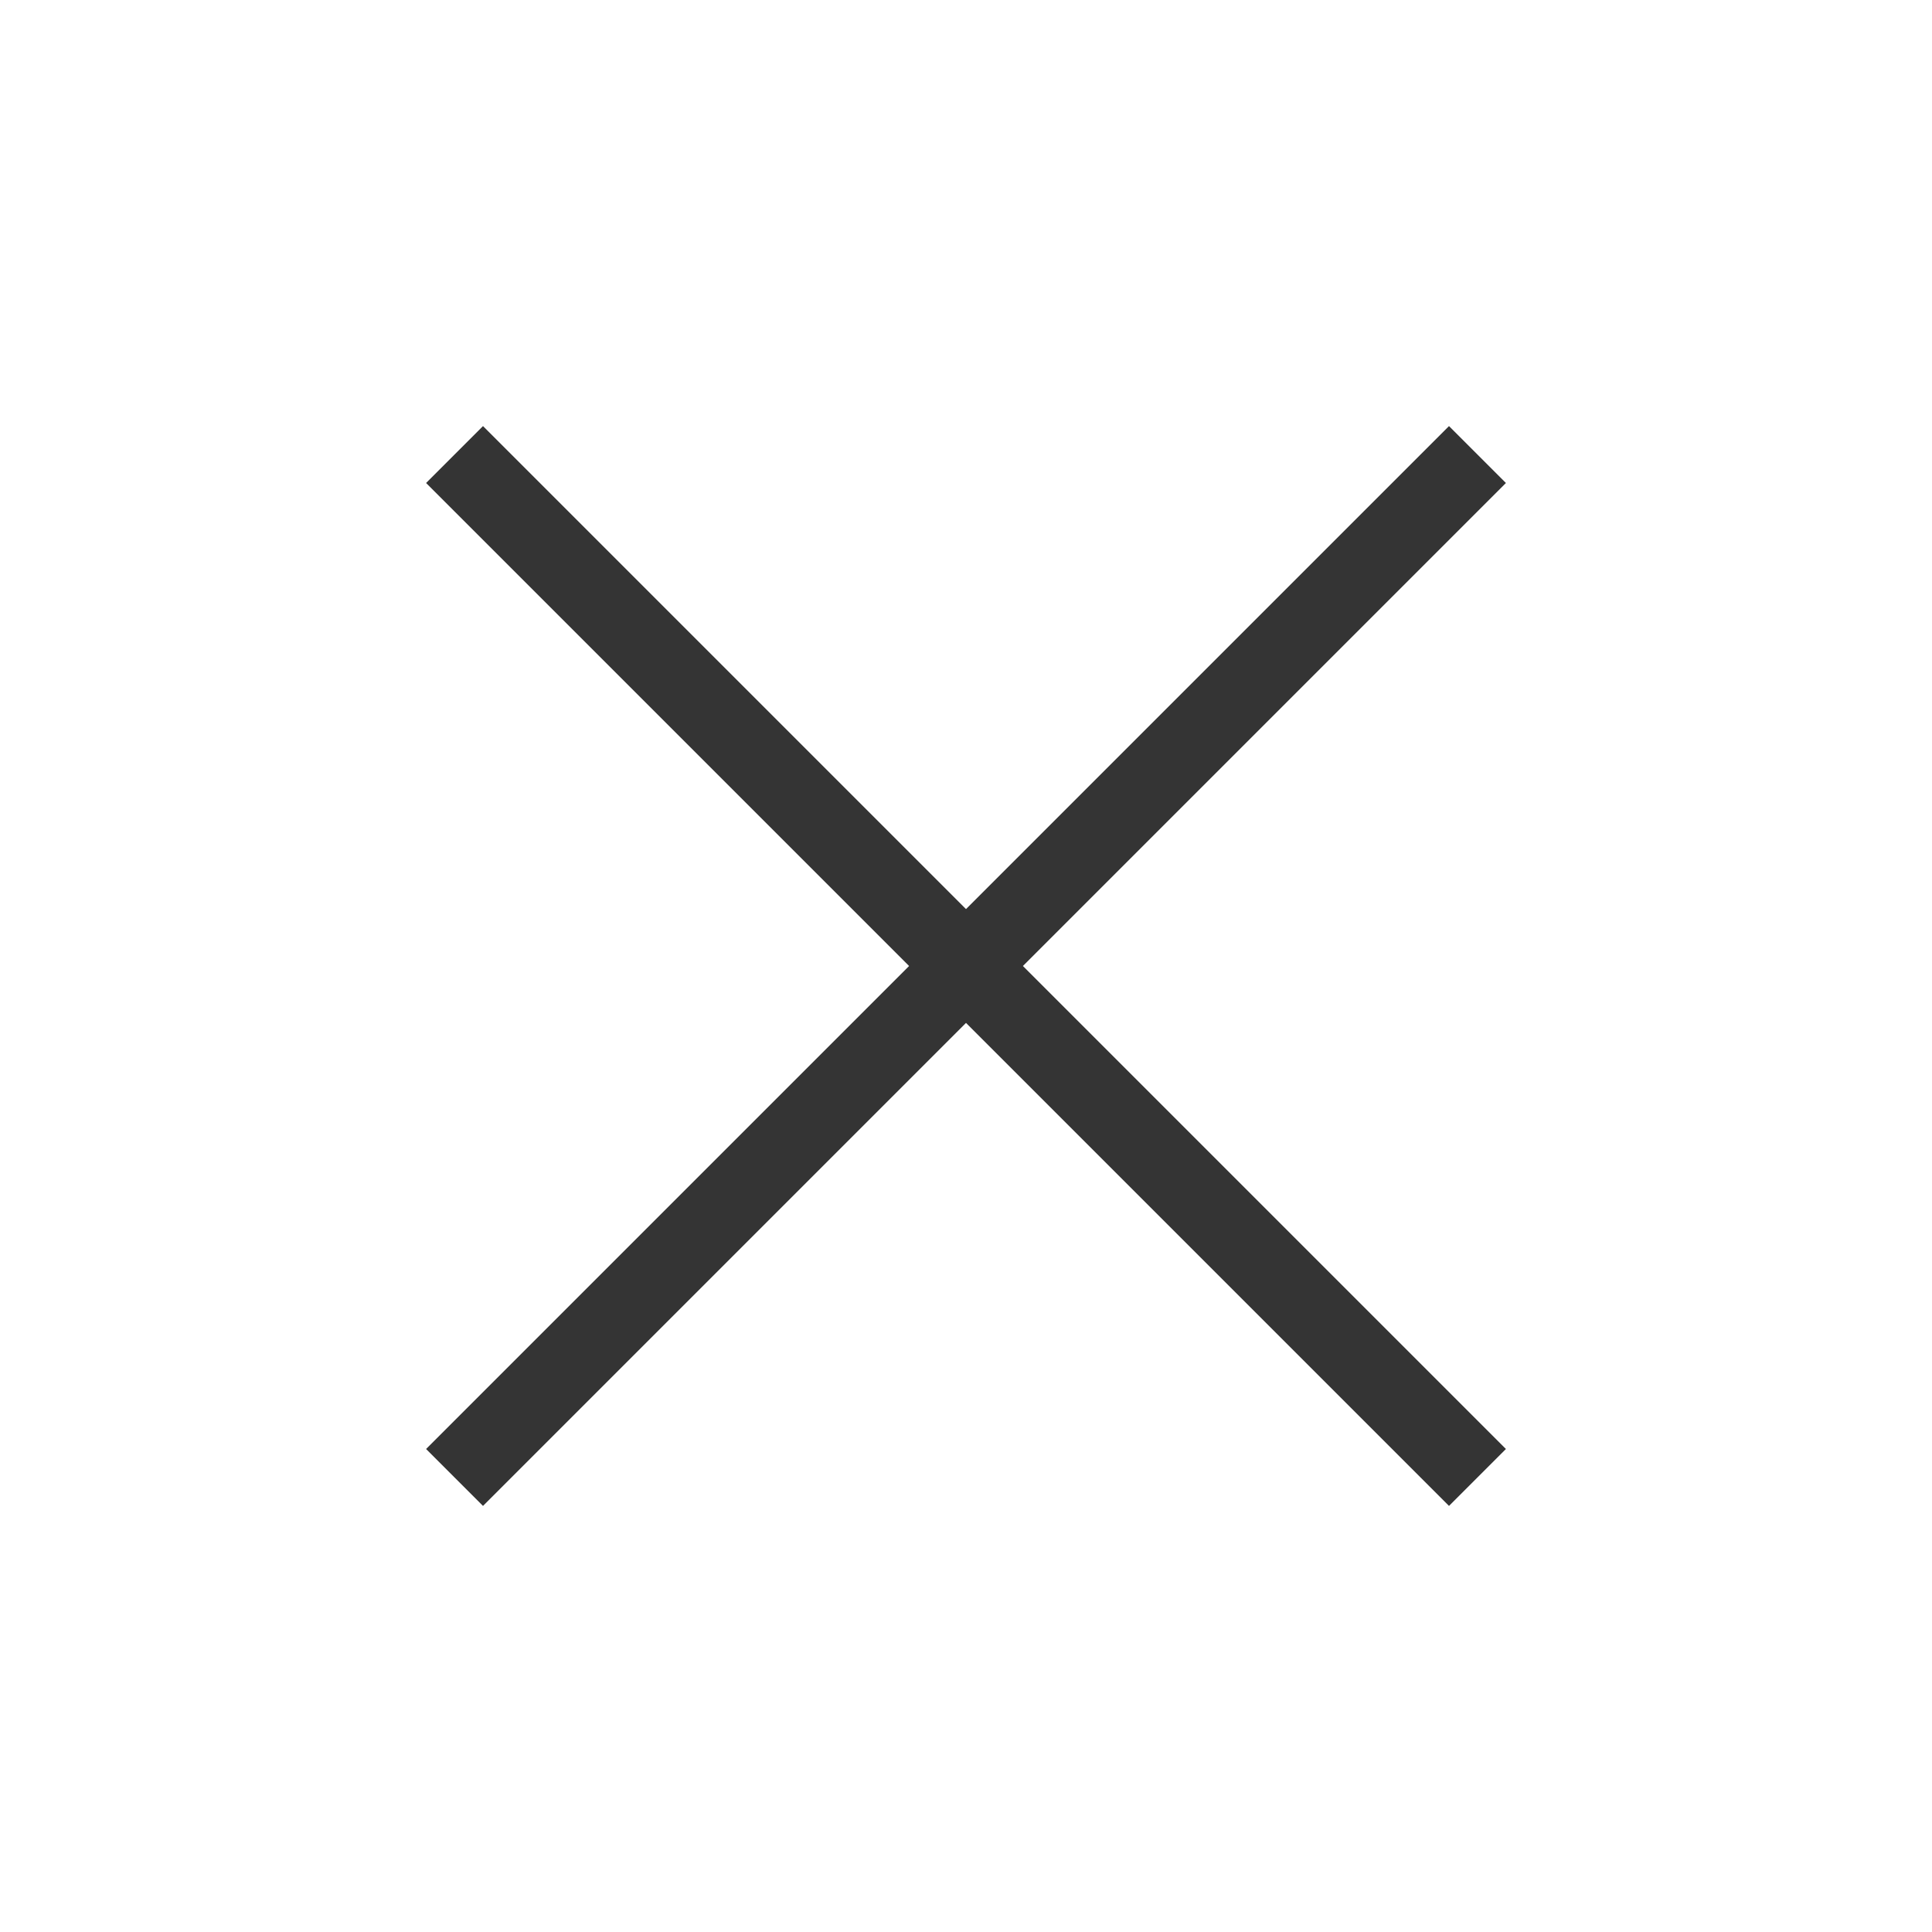
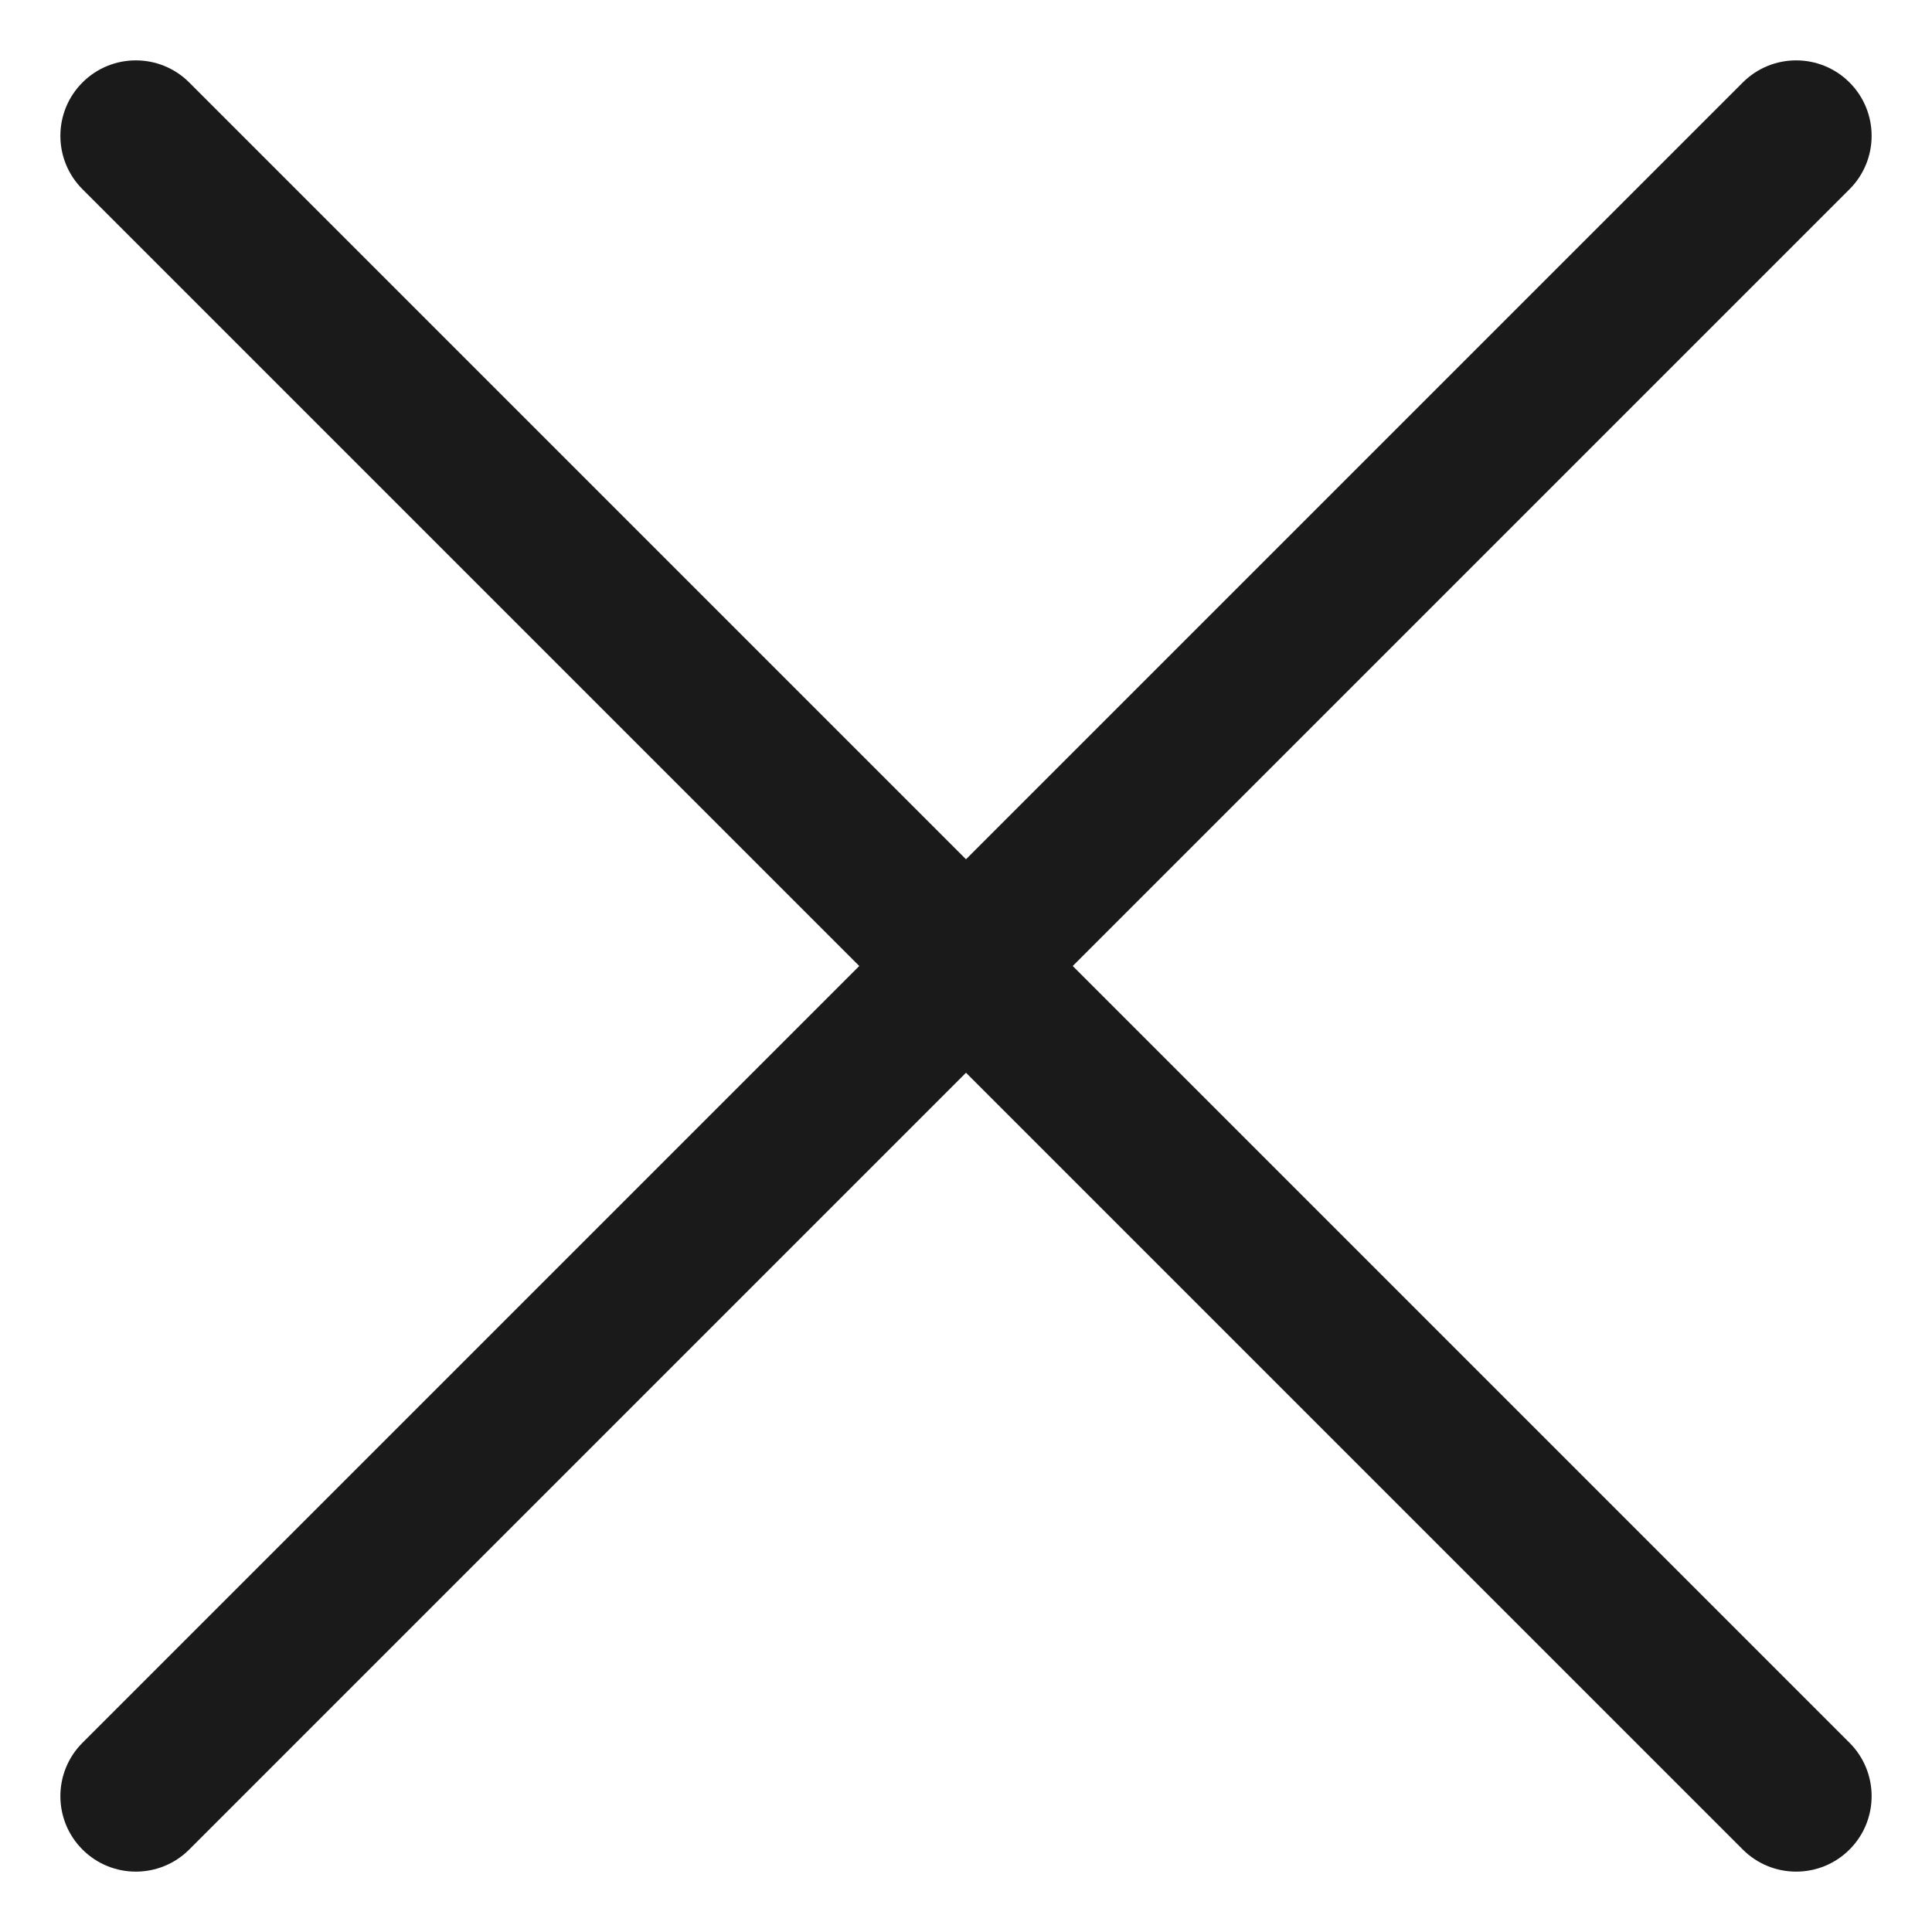
- <svg xmlns="http://www.w3.org/2000/svg" width="24" height="24" viewBox="0 0 24 24" fill="none">
-   <path d="M6 6L18 18M6 18L18 6" stroke="#343434" stroke-linecap="square" stroke-linejoin="round" />
+ <svg xmlns="http://www.w3.org/2000/svg" width="16" height="16" viewBox="0 0 16 16" fill="none">
+   <path d="M0.683 1.567C0.439 1.323 0.439 0.927 0.683 0.683C0.927 0.439 1.323 0.439 1.567 0.683L8 7.116L14.433 0.683C14.677 0.439 15.073 0.439 15.317 0.683C15.561 0.927 15.561 1.323 15.317 1.567L8.884 8L15.317 14.433C15.561 14.677 15.561 15.073 15.317 15.317C15.073 15.561 14.677 15.561 14.433 15.317L8 8.884L1.567 15.317C1.323 15.561 0.927 15.561 0.683 15.317C0.439 15.073 0.439 14.677 0.683 14.433L7.116 8L0.683 1.567Z" fill="#1A1A1A" />
</svg>
